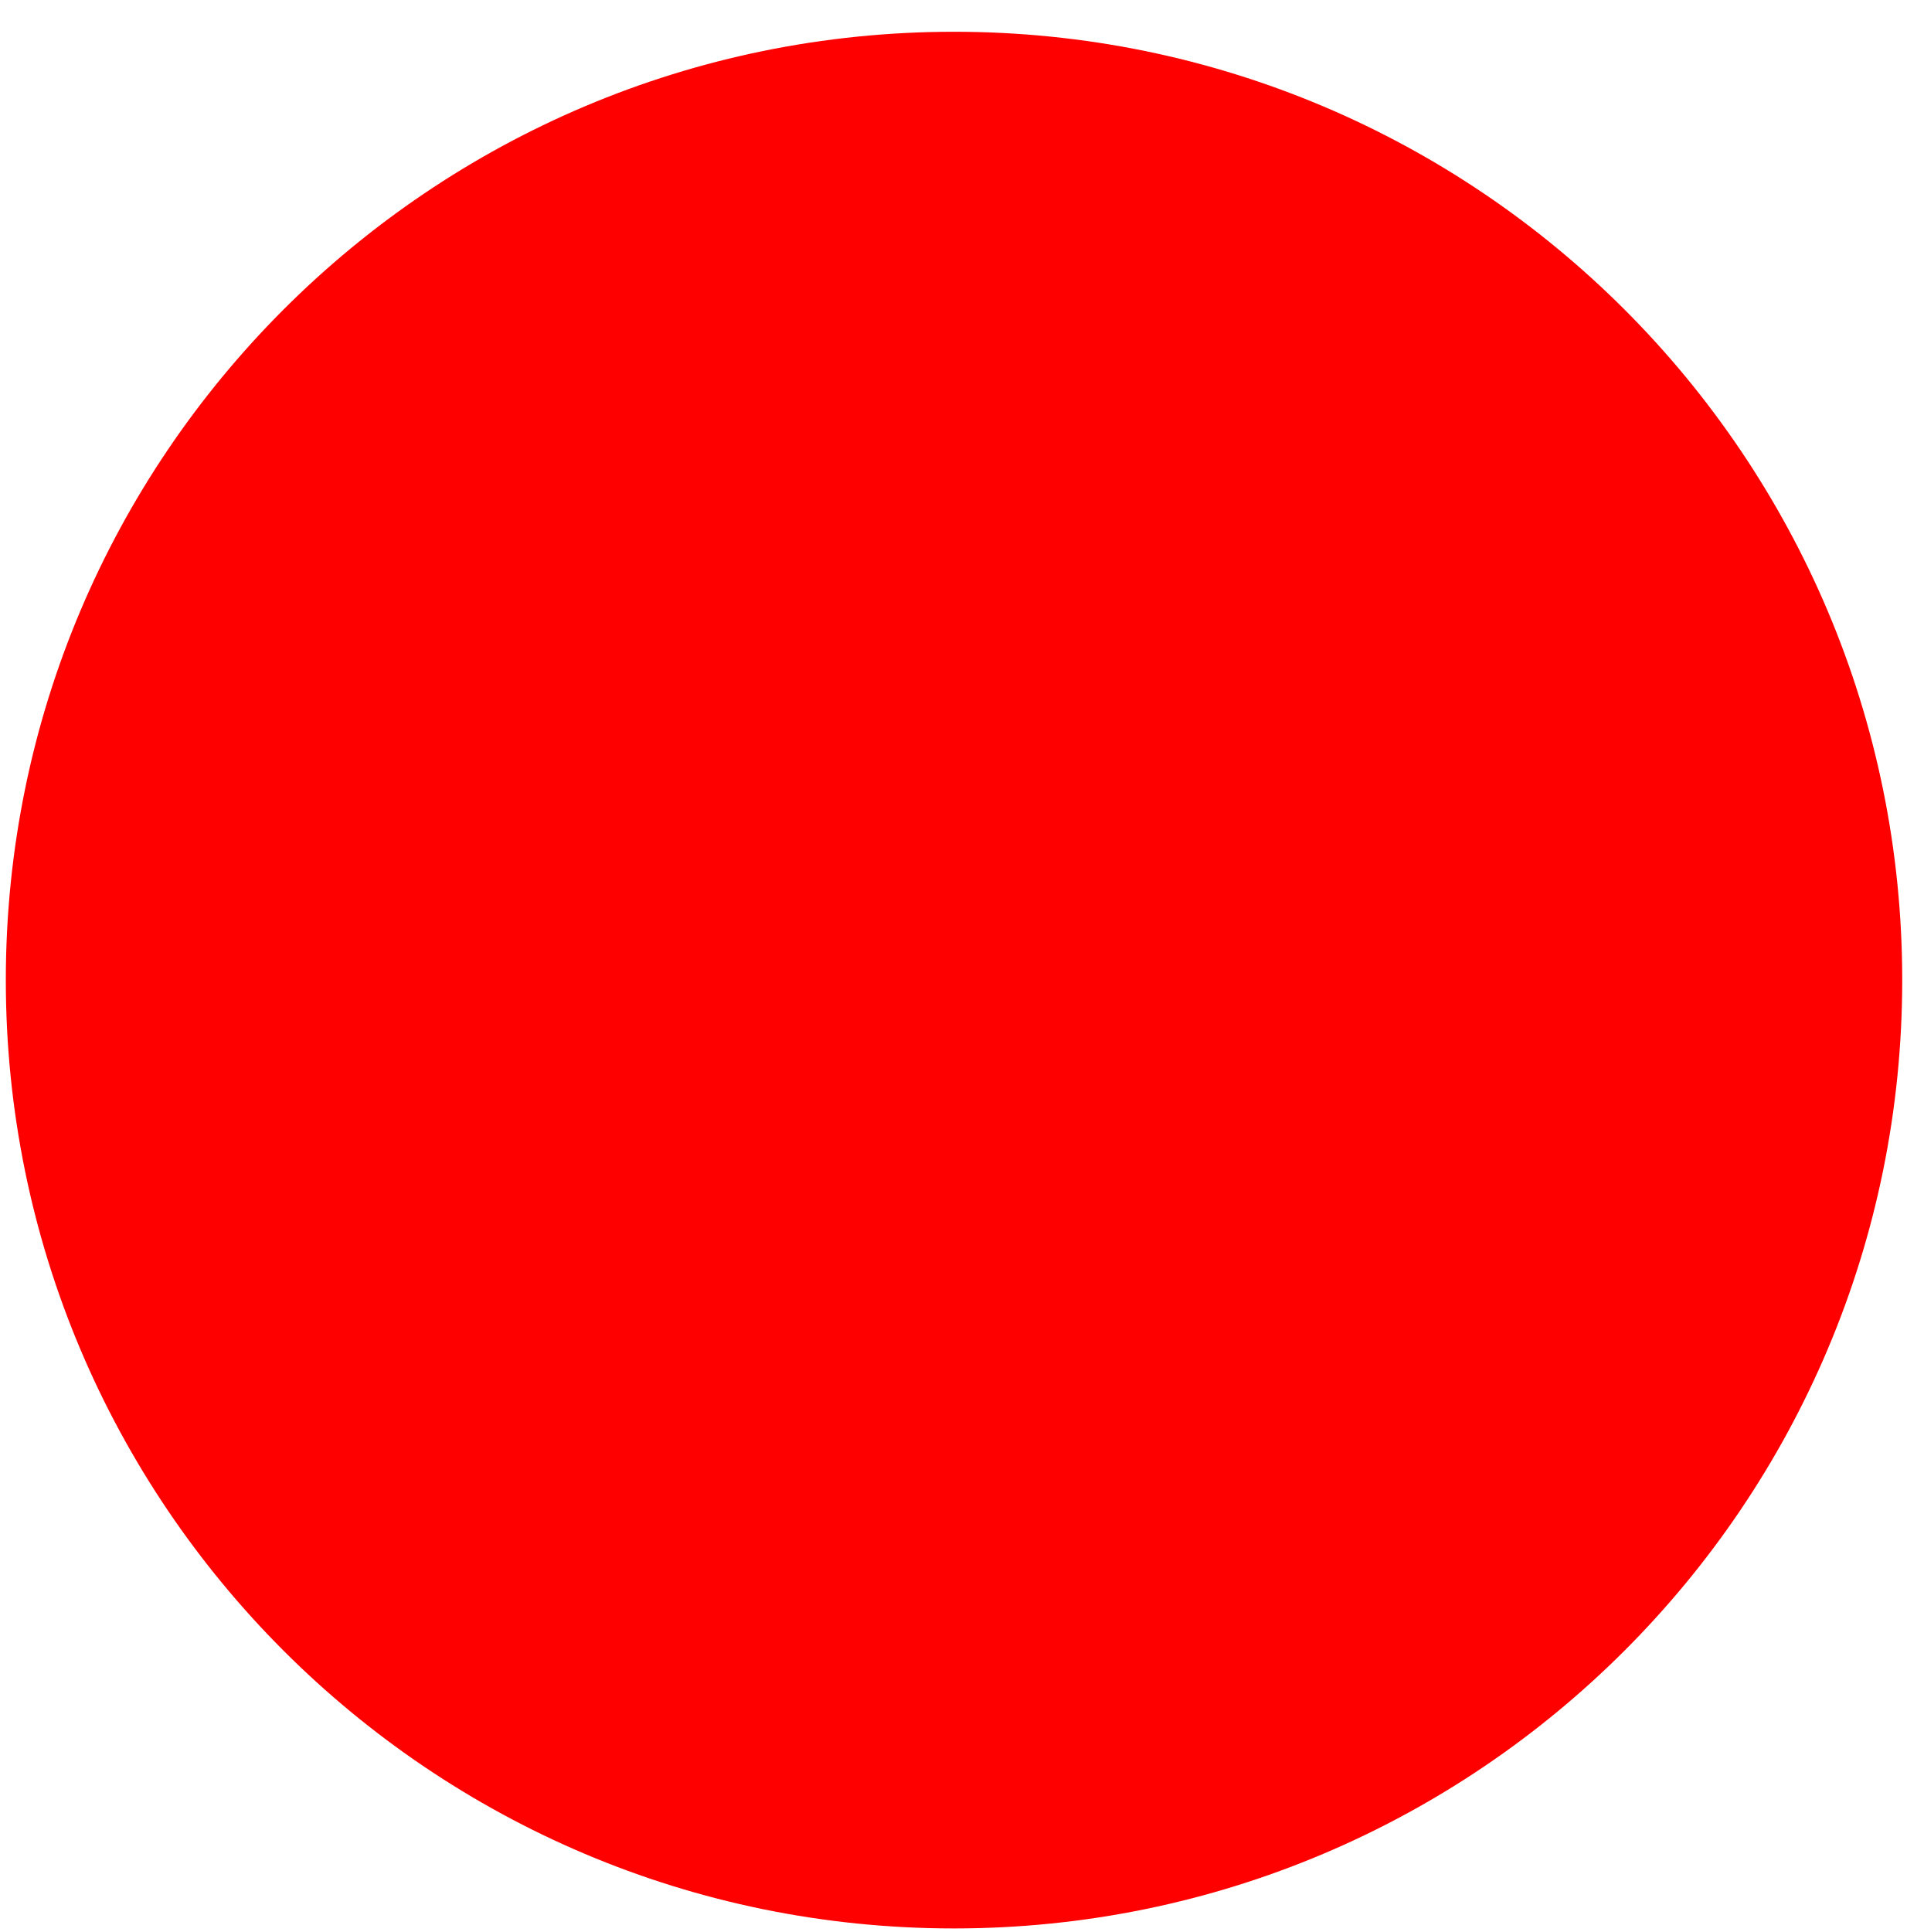
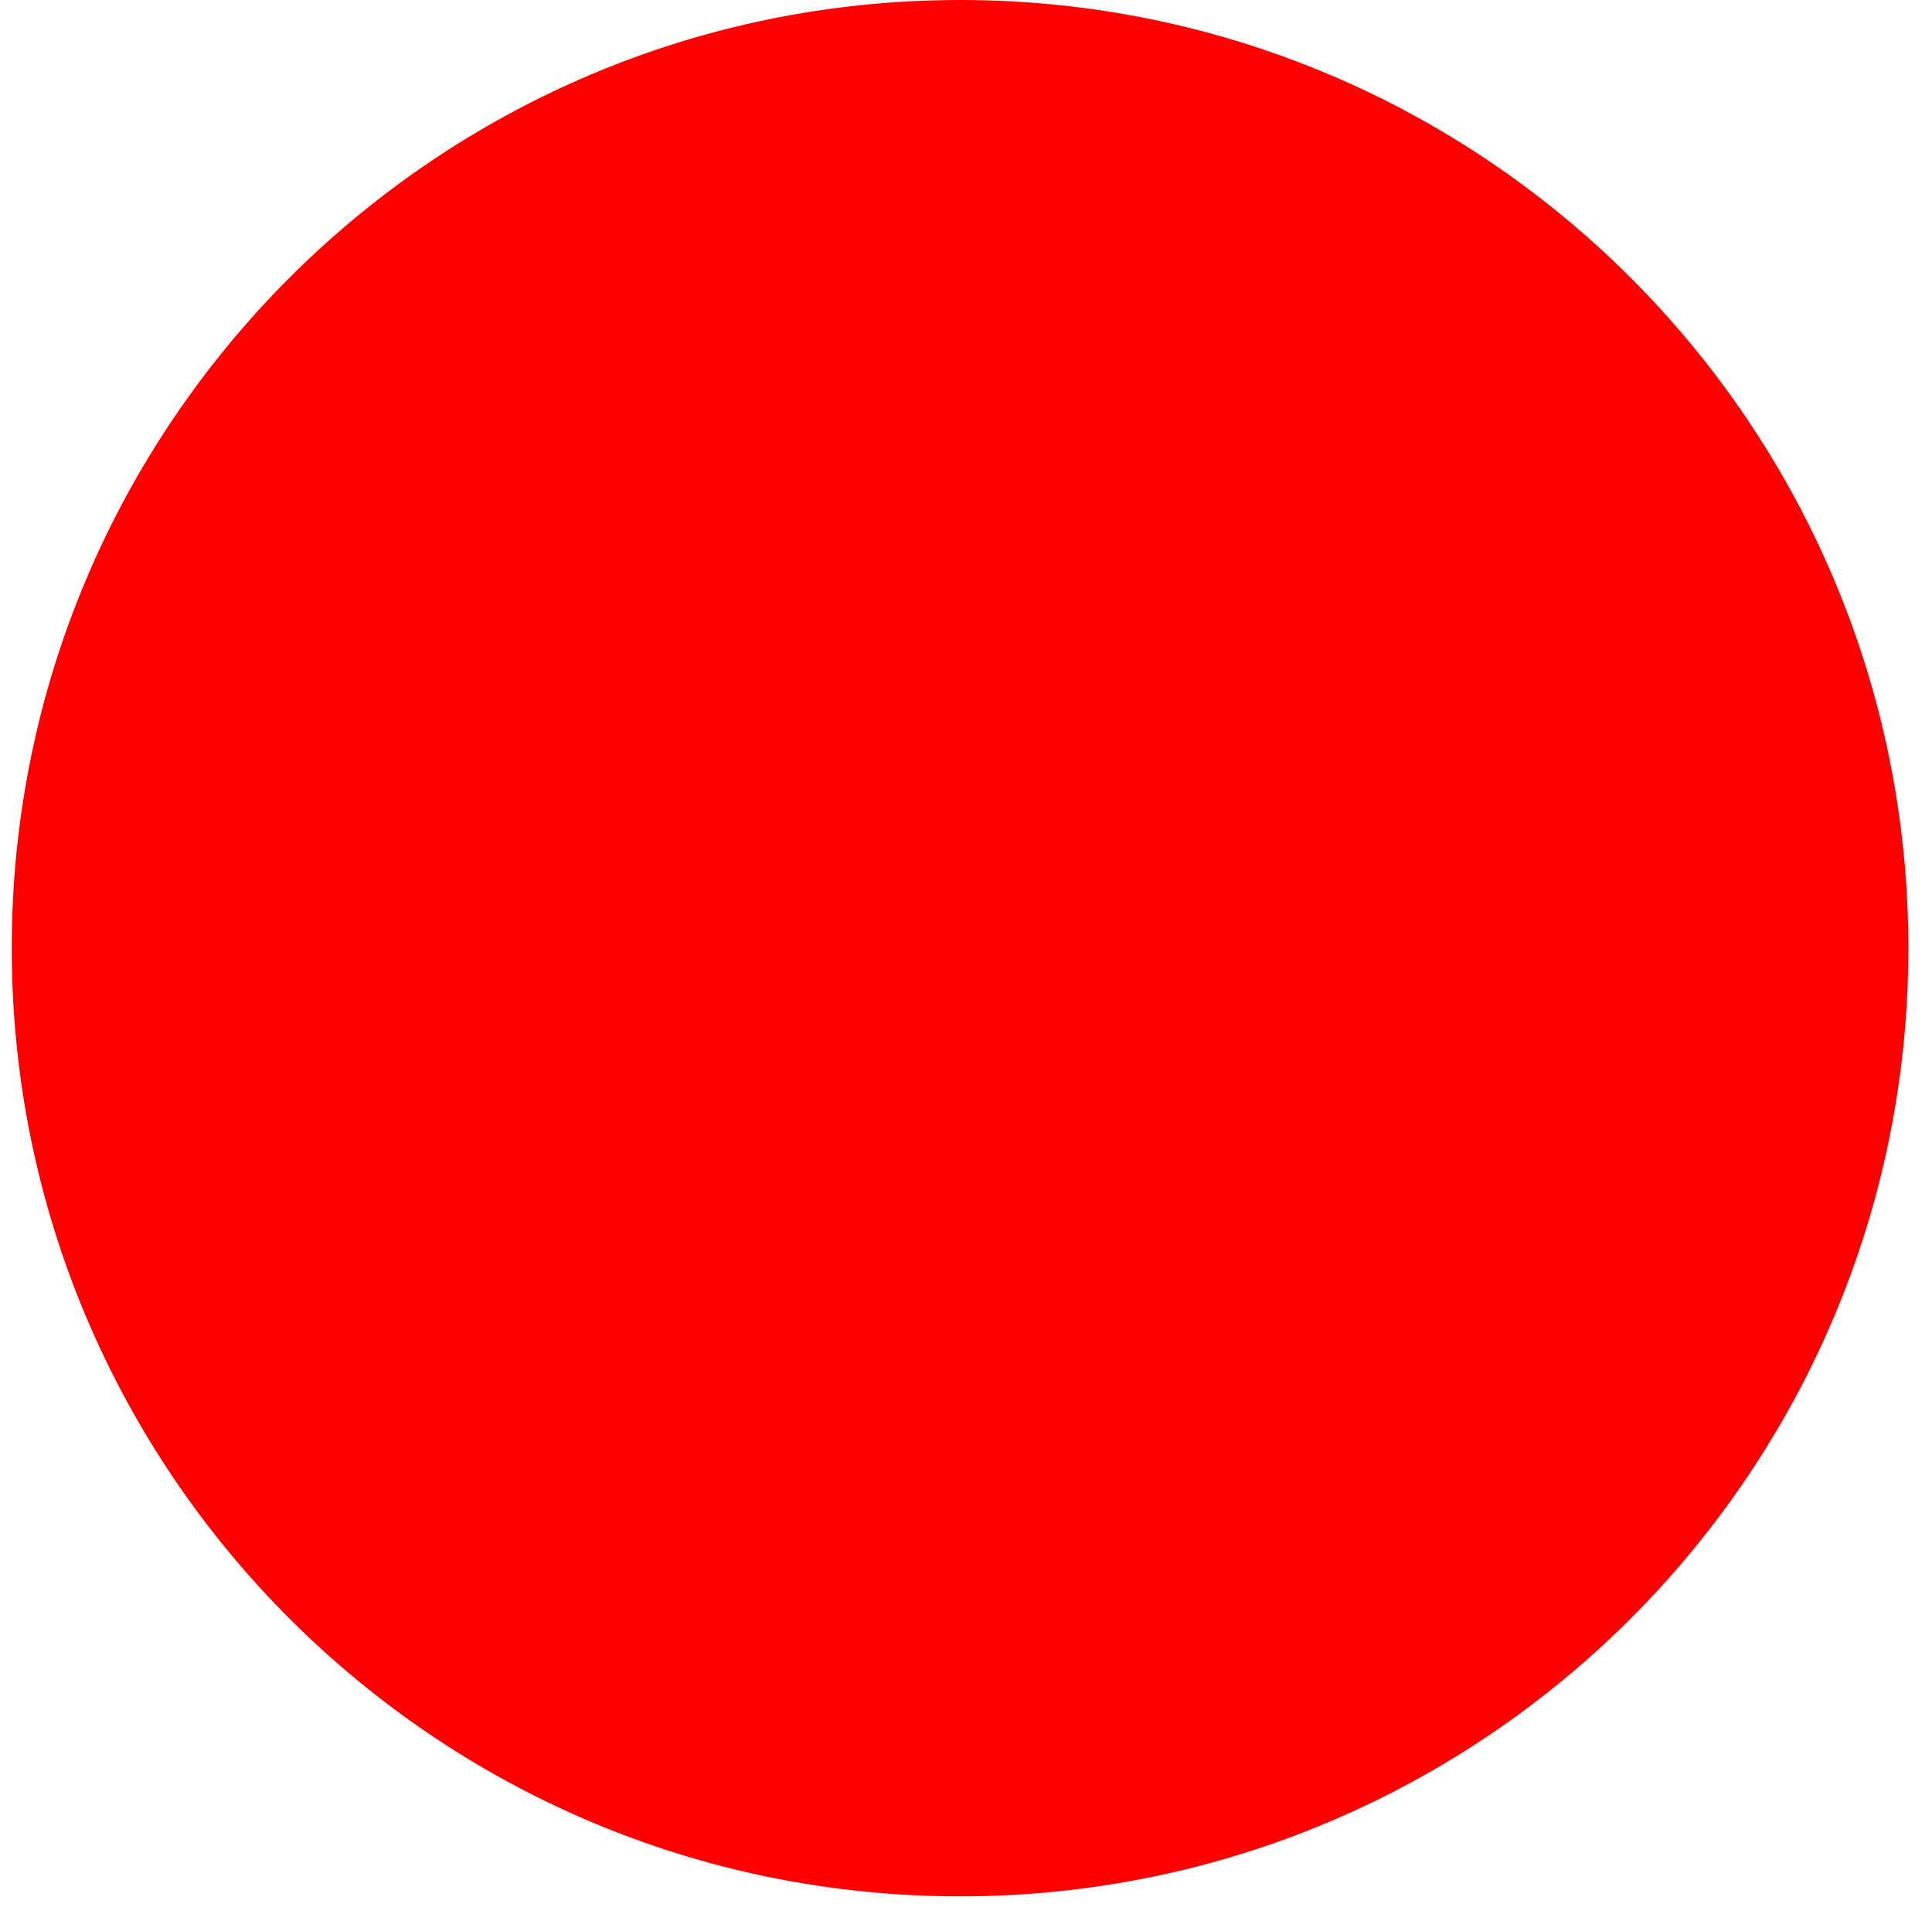
- <svg xmlns="http://www.w3.org/2000/svg" xml:space="preserve" viewBox="0 0 76 77" width="76px" height="77px" version="1.1" style="shape-rendering:geometricPrecision; fill-rule:evenodd; clip-rule:evenodd">
+ <svg xmlns="http://www.w3.org/2000/svg" xml:space="preserve" viewBox="0 0 77 76" width="77px" height="76px" version="1.1" style="shape-rendering:geometricPrecision; fill-rule:evenodd; clip-rule:evenodd">
  <defs>
    <style type="text/css">
    .fil0 {fill:red}
  </style>
  </defs>
  <g>
-     <circle class="fil0" cx="38.028" cy="39.062" r="37.796" />
+     <circle id="pressed-L3" class="fil0" cx="38.263" cy="37.795" r="37.795" />
  </g>
</svg>
